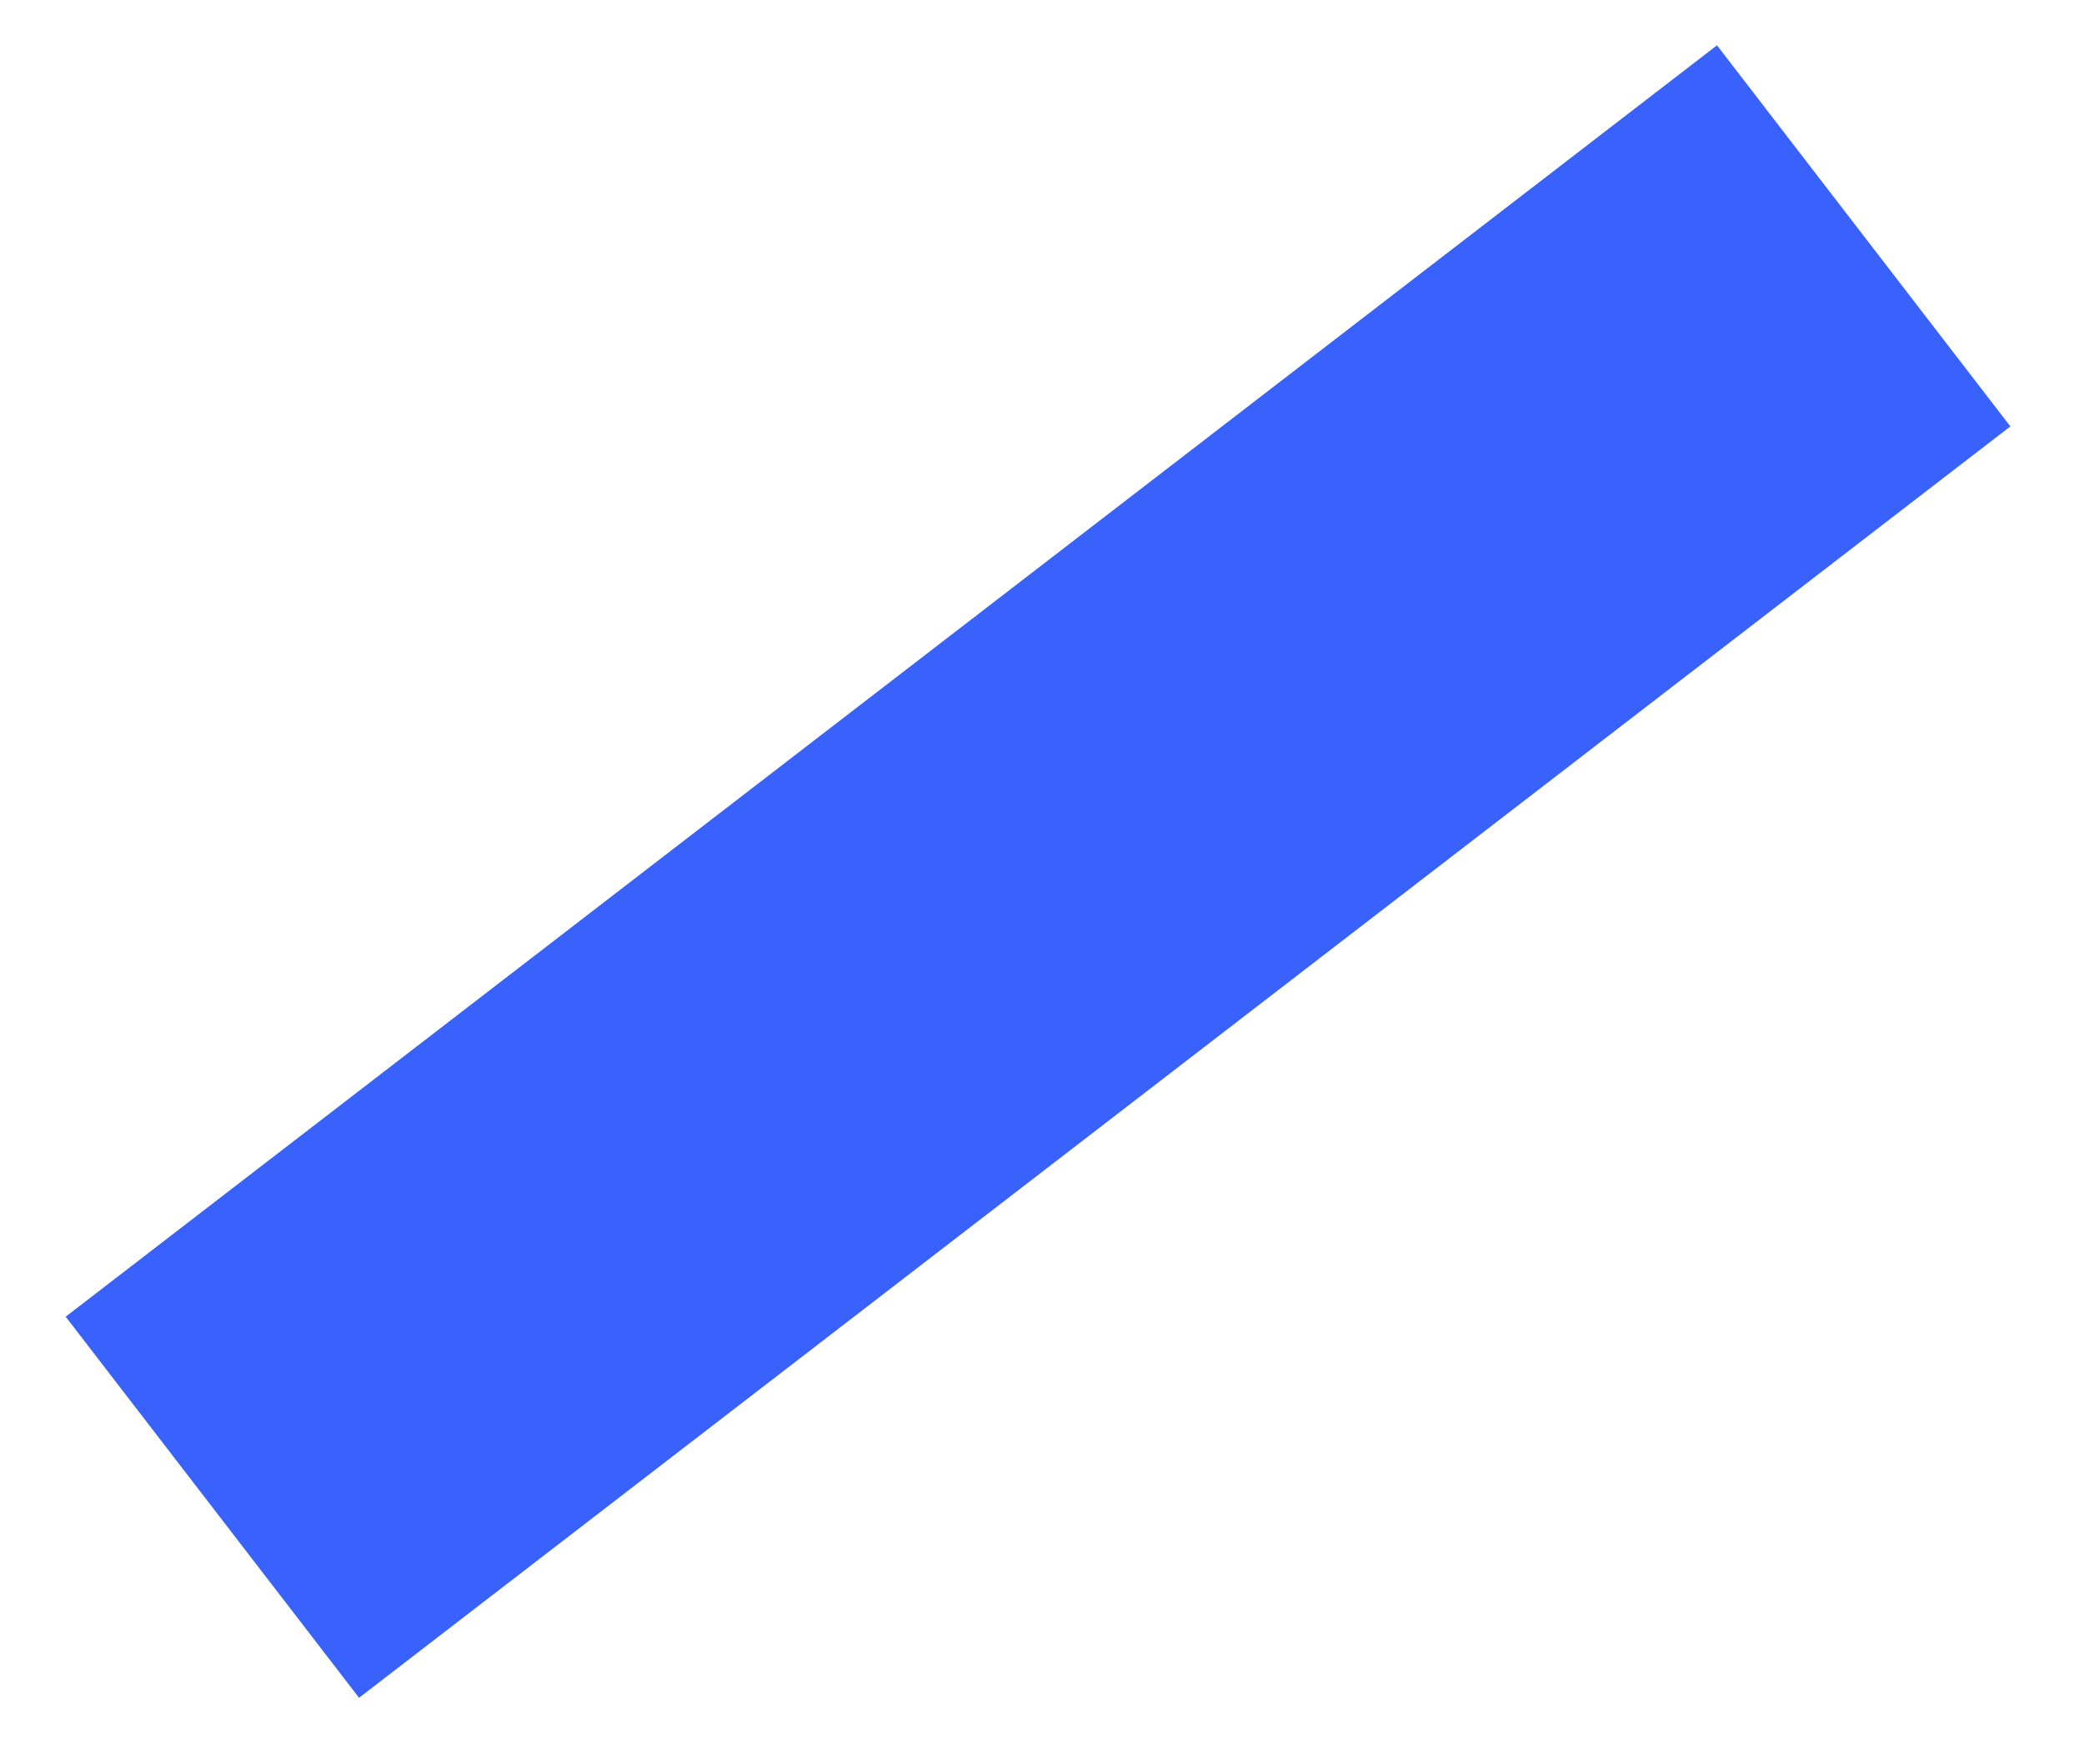
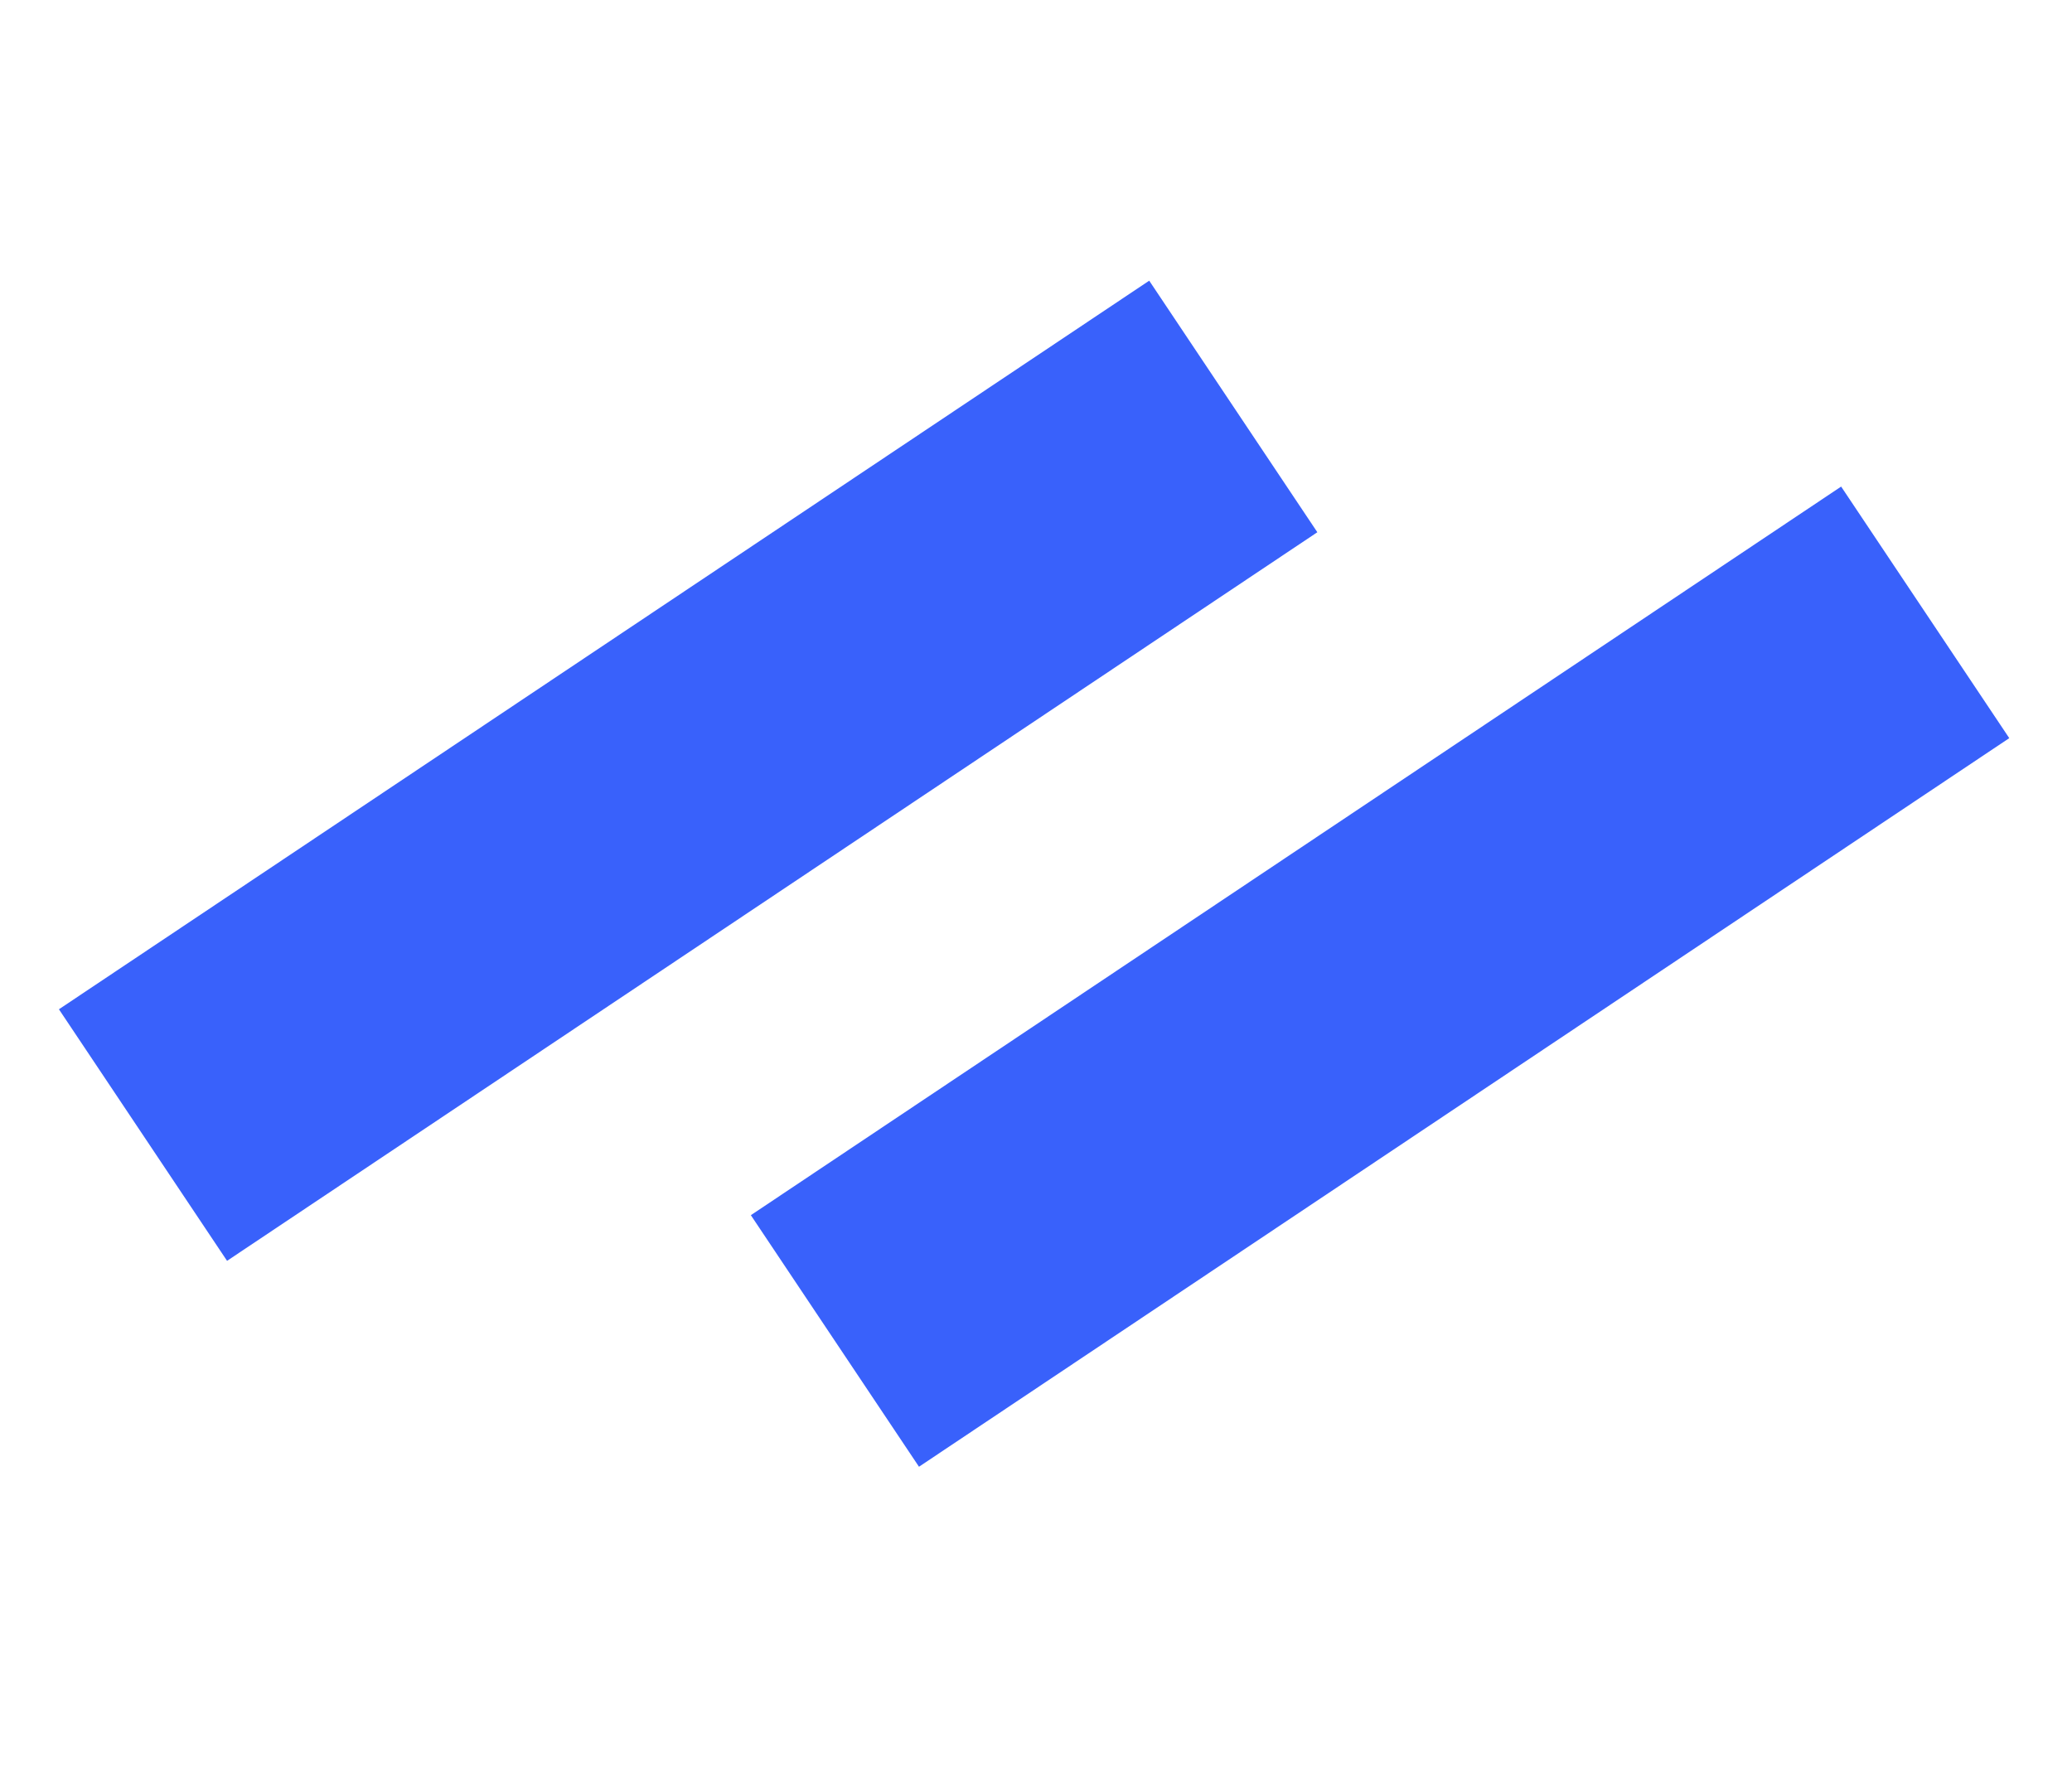
- <svg xmlns="http://www.w3.org/2000/svg" width="13" height="11" viewBox="0 0 13 11" fill="none">
-   <rect x="0.41" y="8.213" width="13" height="3" transform="rotate(-37.5917 0.409912 8.2135)" fill="#3961FB" />
+ <svg xmlns="http://www.w3.org/2000/svg" width="28" height="24" viewBox="0 0 28 24" fill="none">
+   <rect width="17.721" height="4.089" transform="matrix(0.831418 -0.555647 -0.555648 -0.831417 12.4187 19.8221)" fill="#3961FB" />
+   <rect width="17.721" height="4.089" transform="matrix(0.831418 -0.555647 -0.555648 -0.831417 3.06836 17.0395)" fill="#3961FB" />
</svg>
